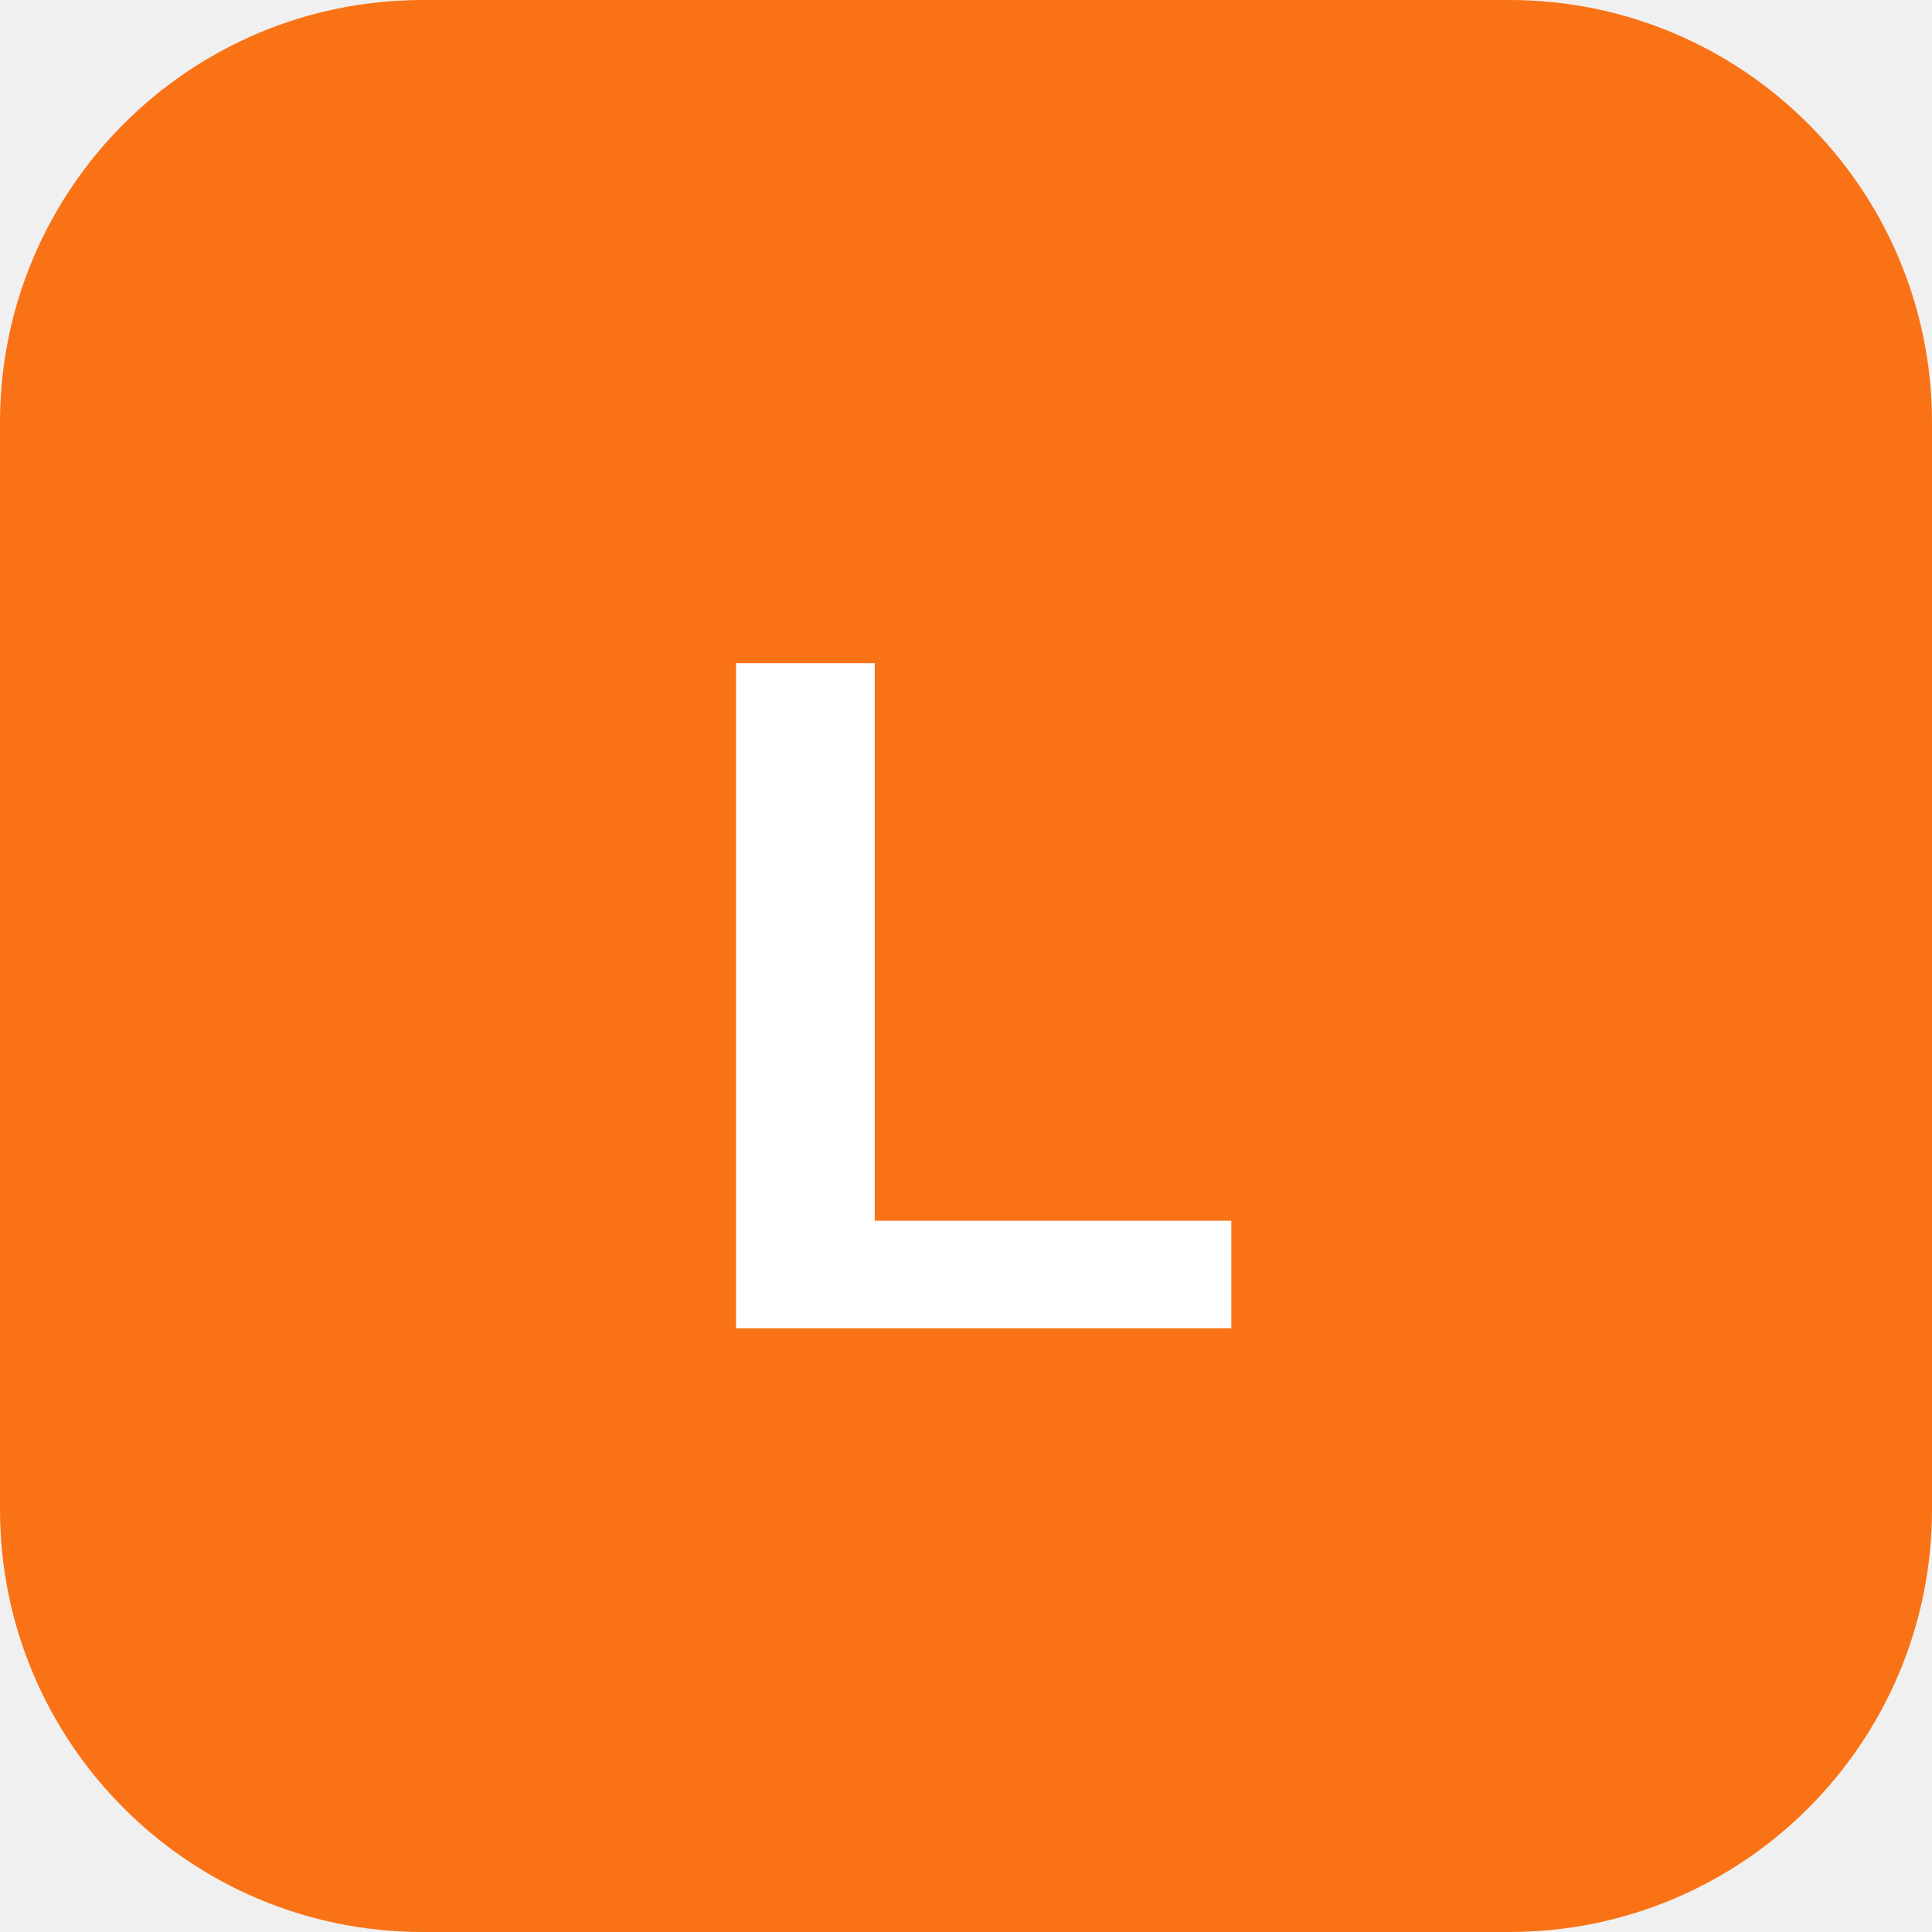
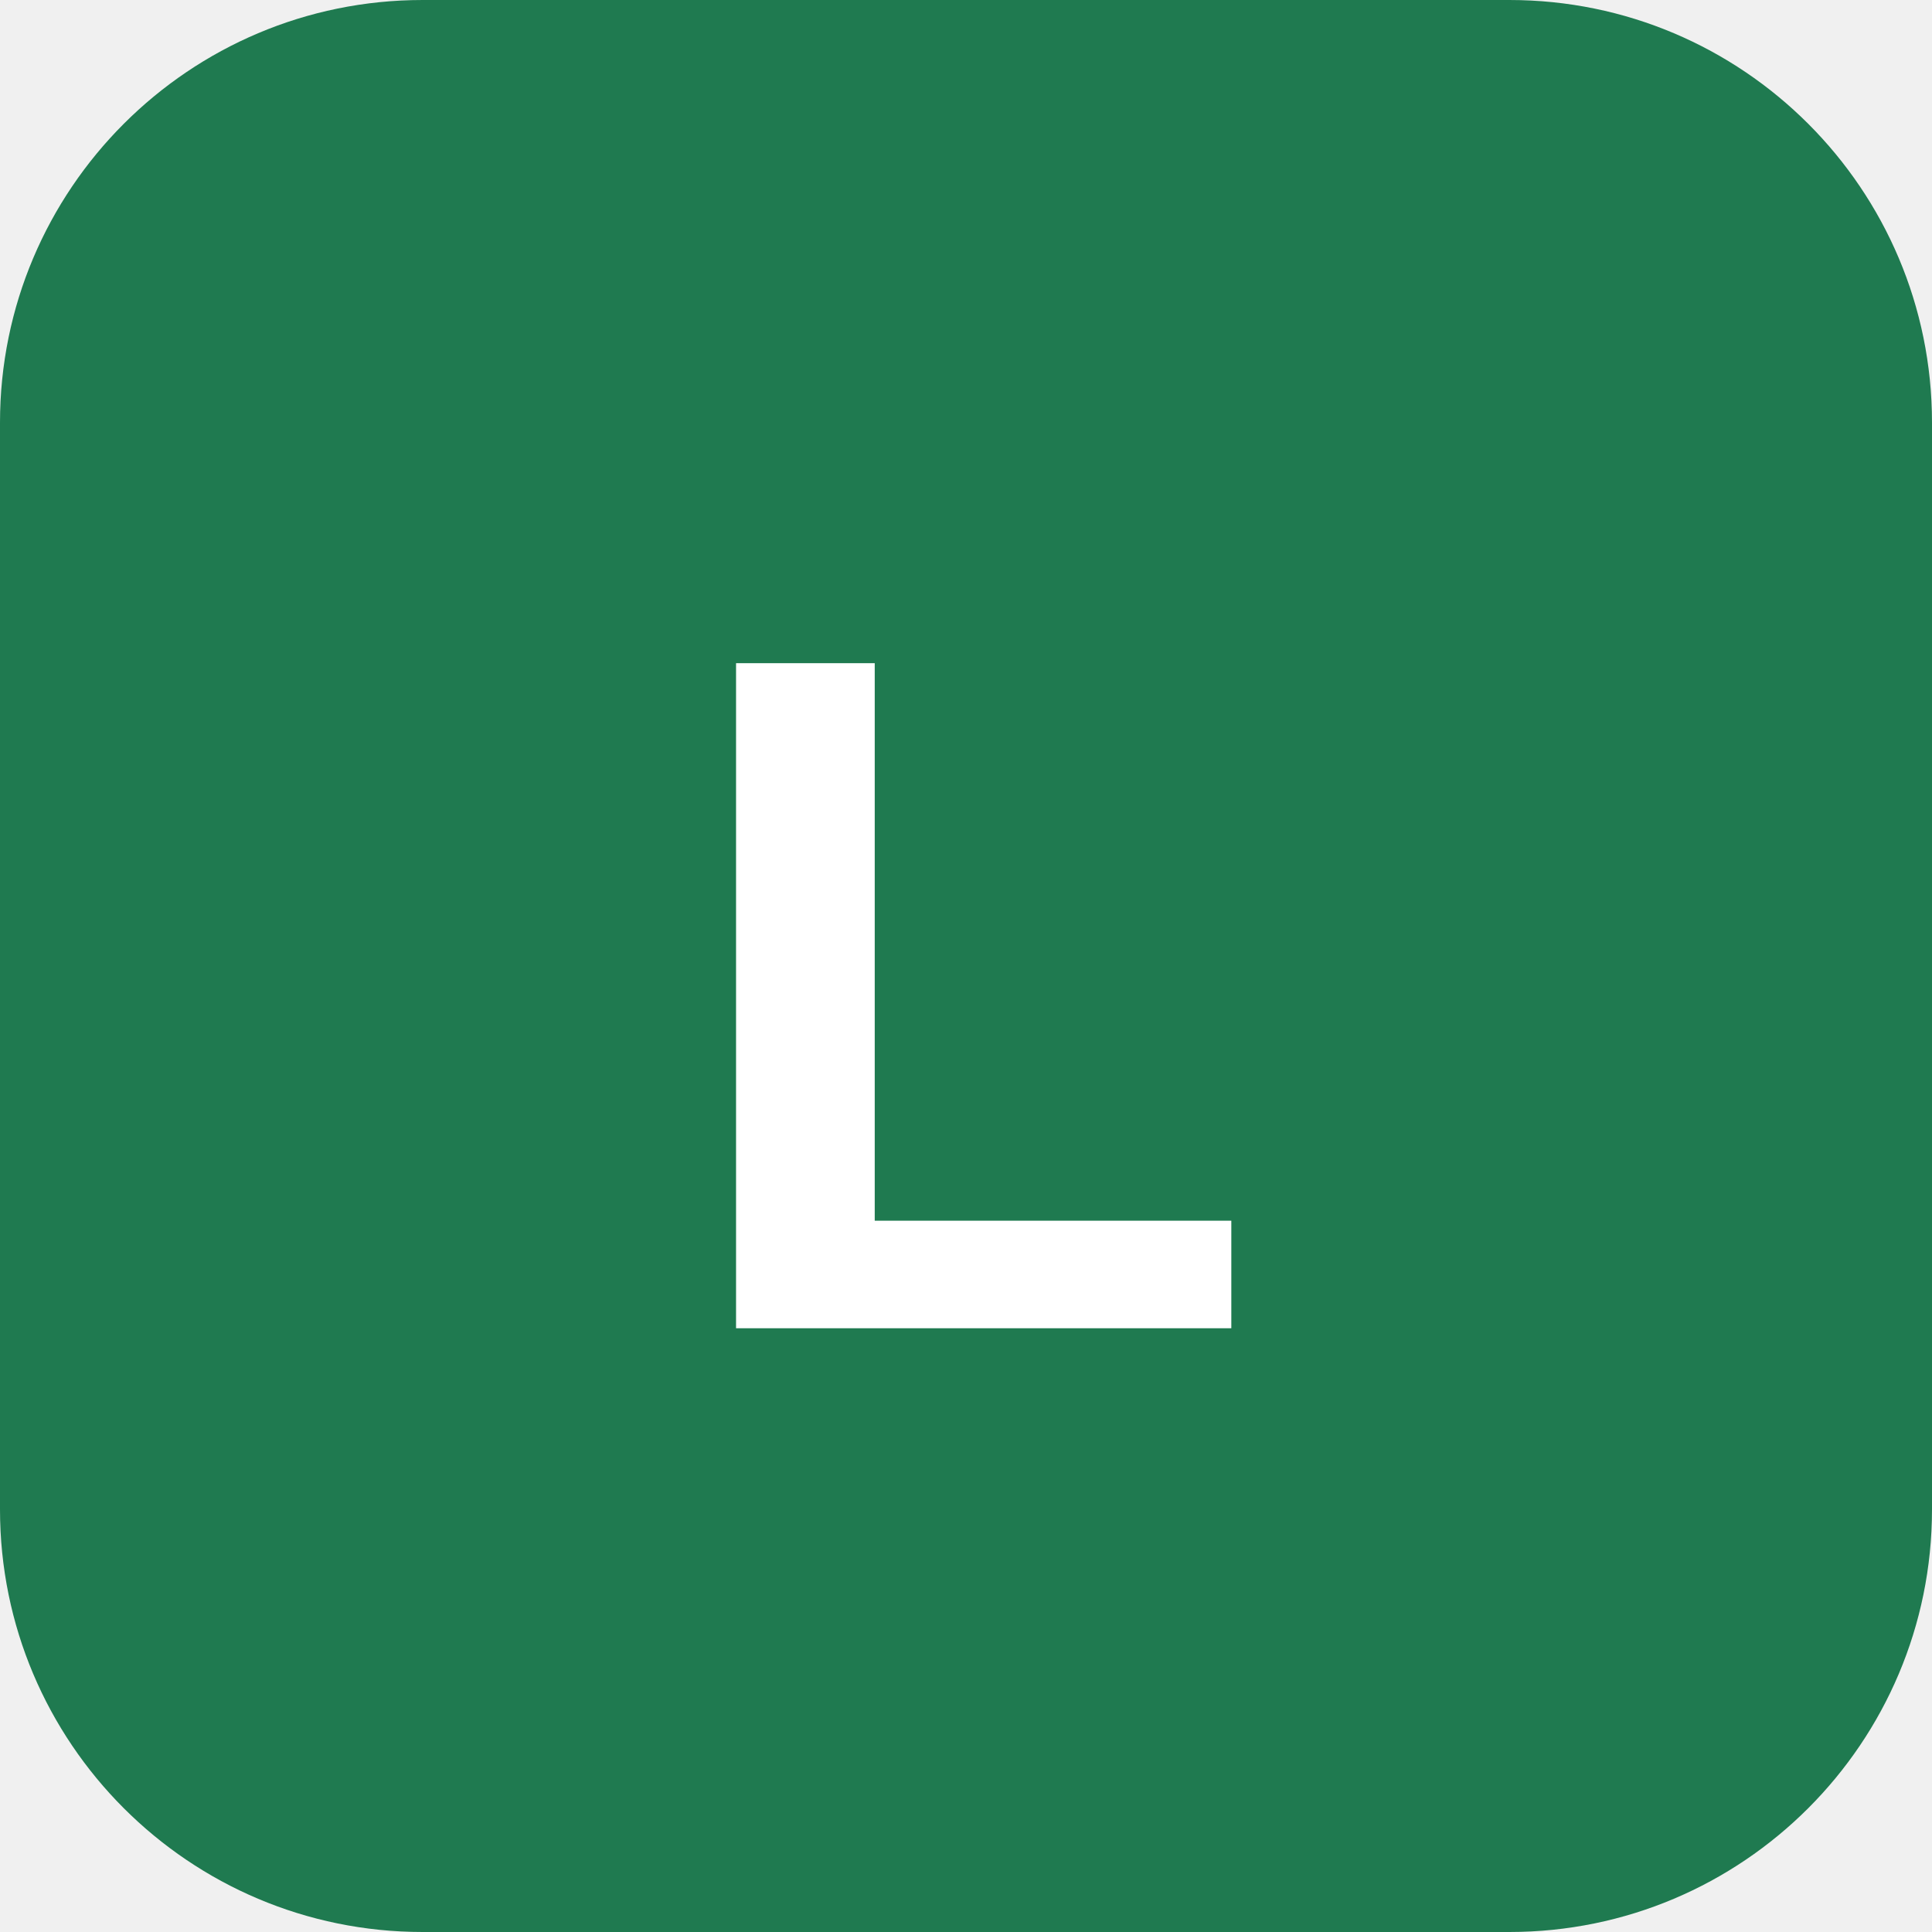
<svg xmlns="http://www.w3.org/2000/svg" viewBox="0 0 32 32">
-   <rect width="32" height="32" rx="7" fill="#f97316" />
+   <rect width="32" height="32" rx="7" fill="#1f7a50" />
  <text x="16" y="22" font-family="Arial,sans-serif" font-size="16" font-weight="700" fill="#fff" text-anchor="middle">L</text>
</svg>
